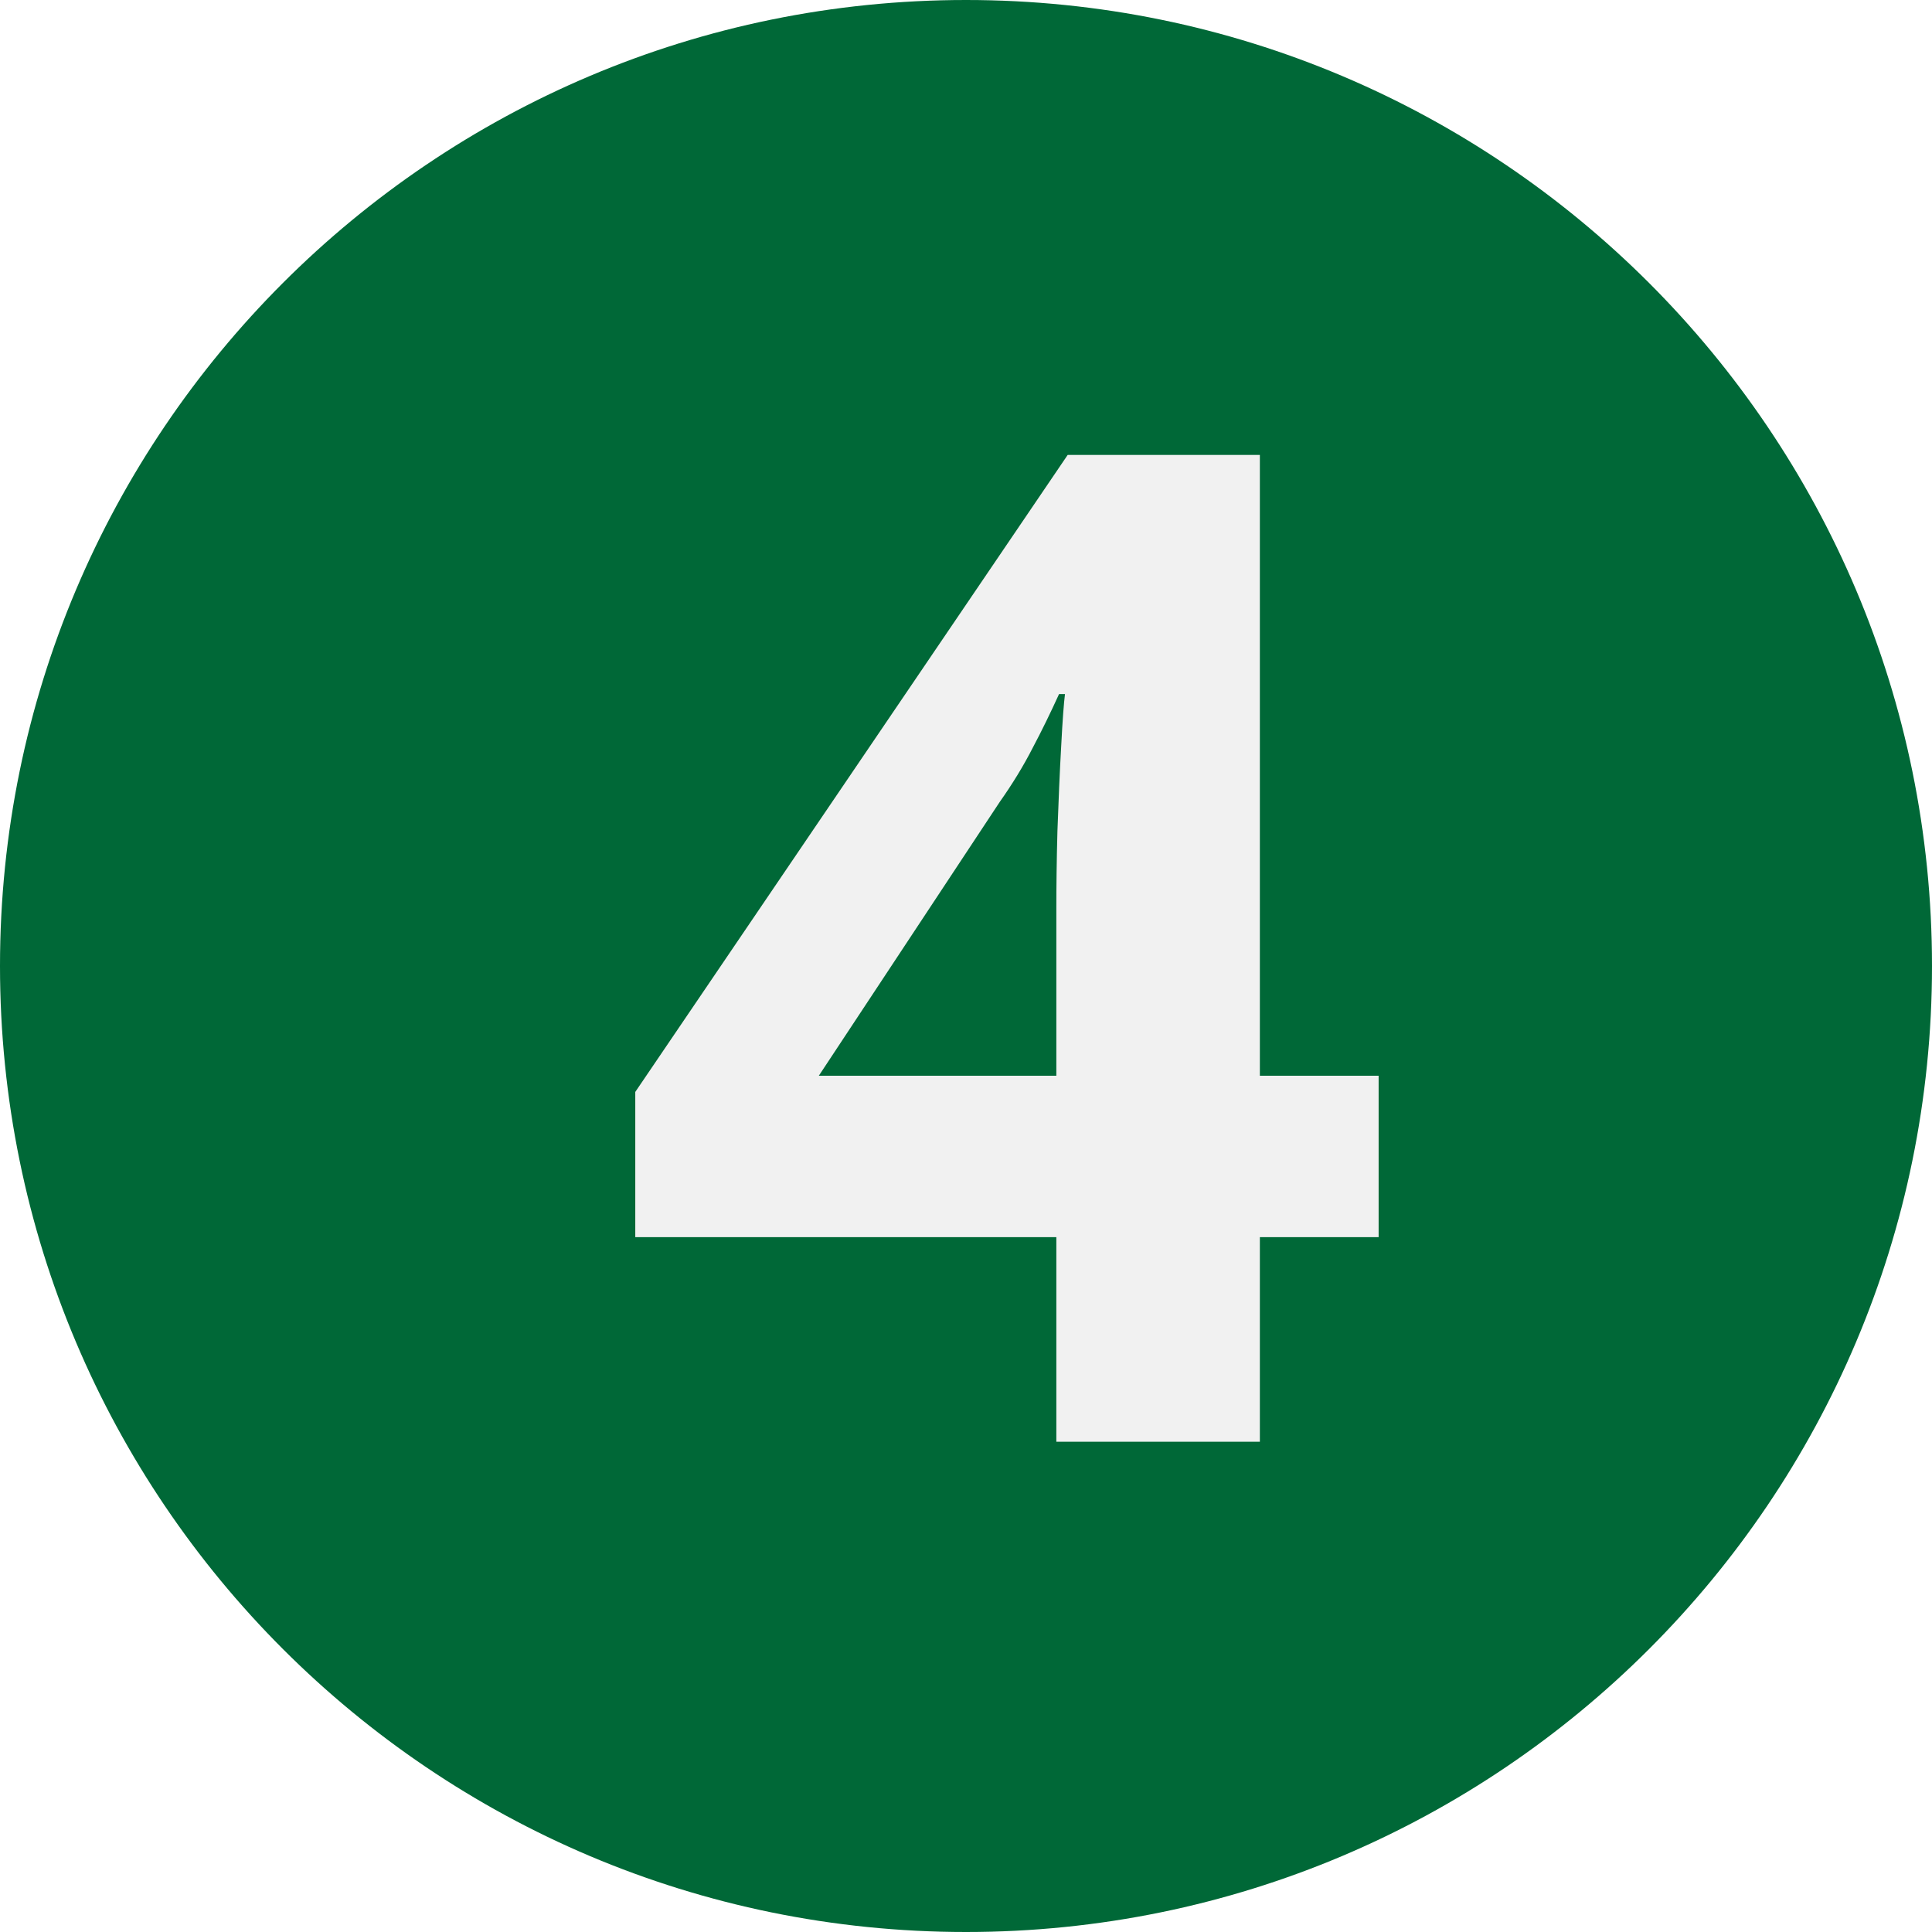
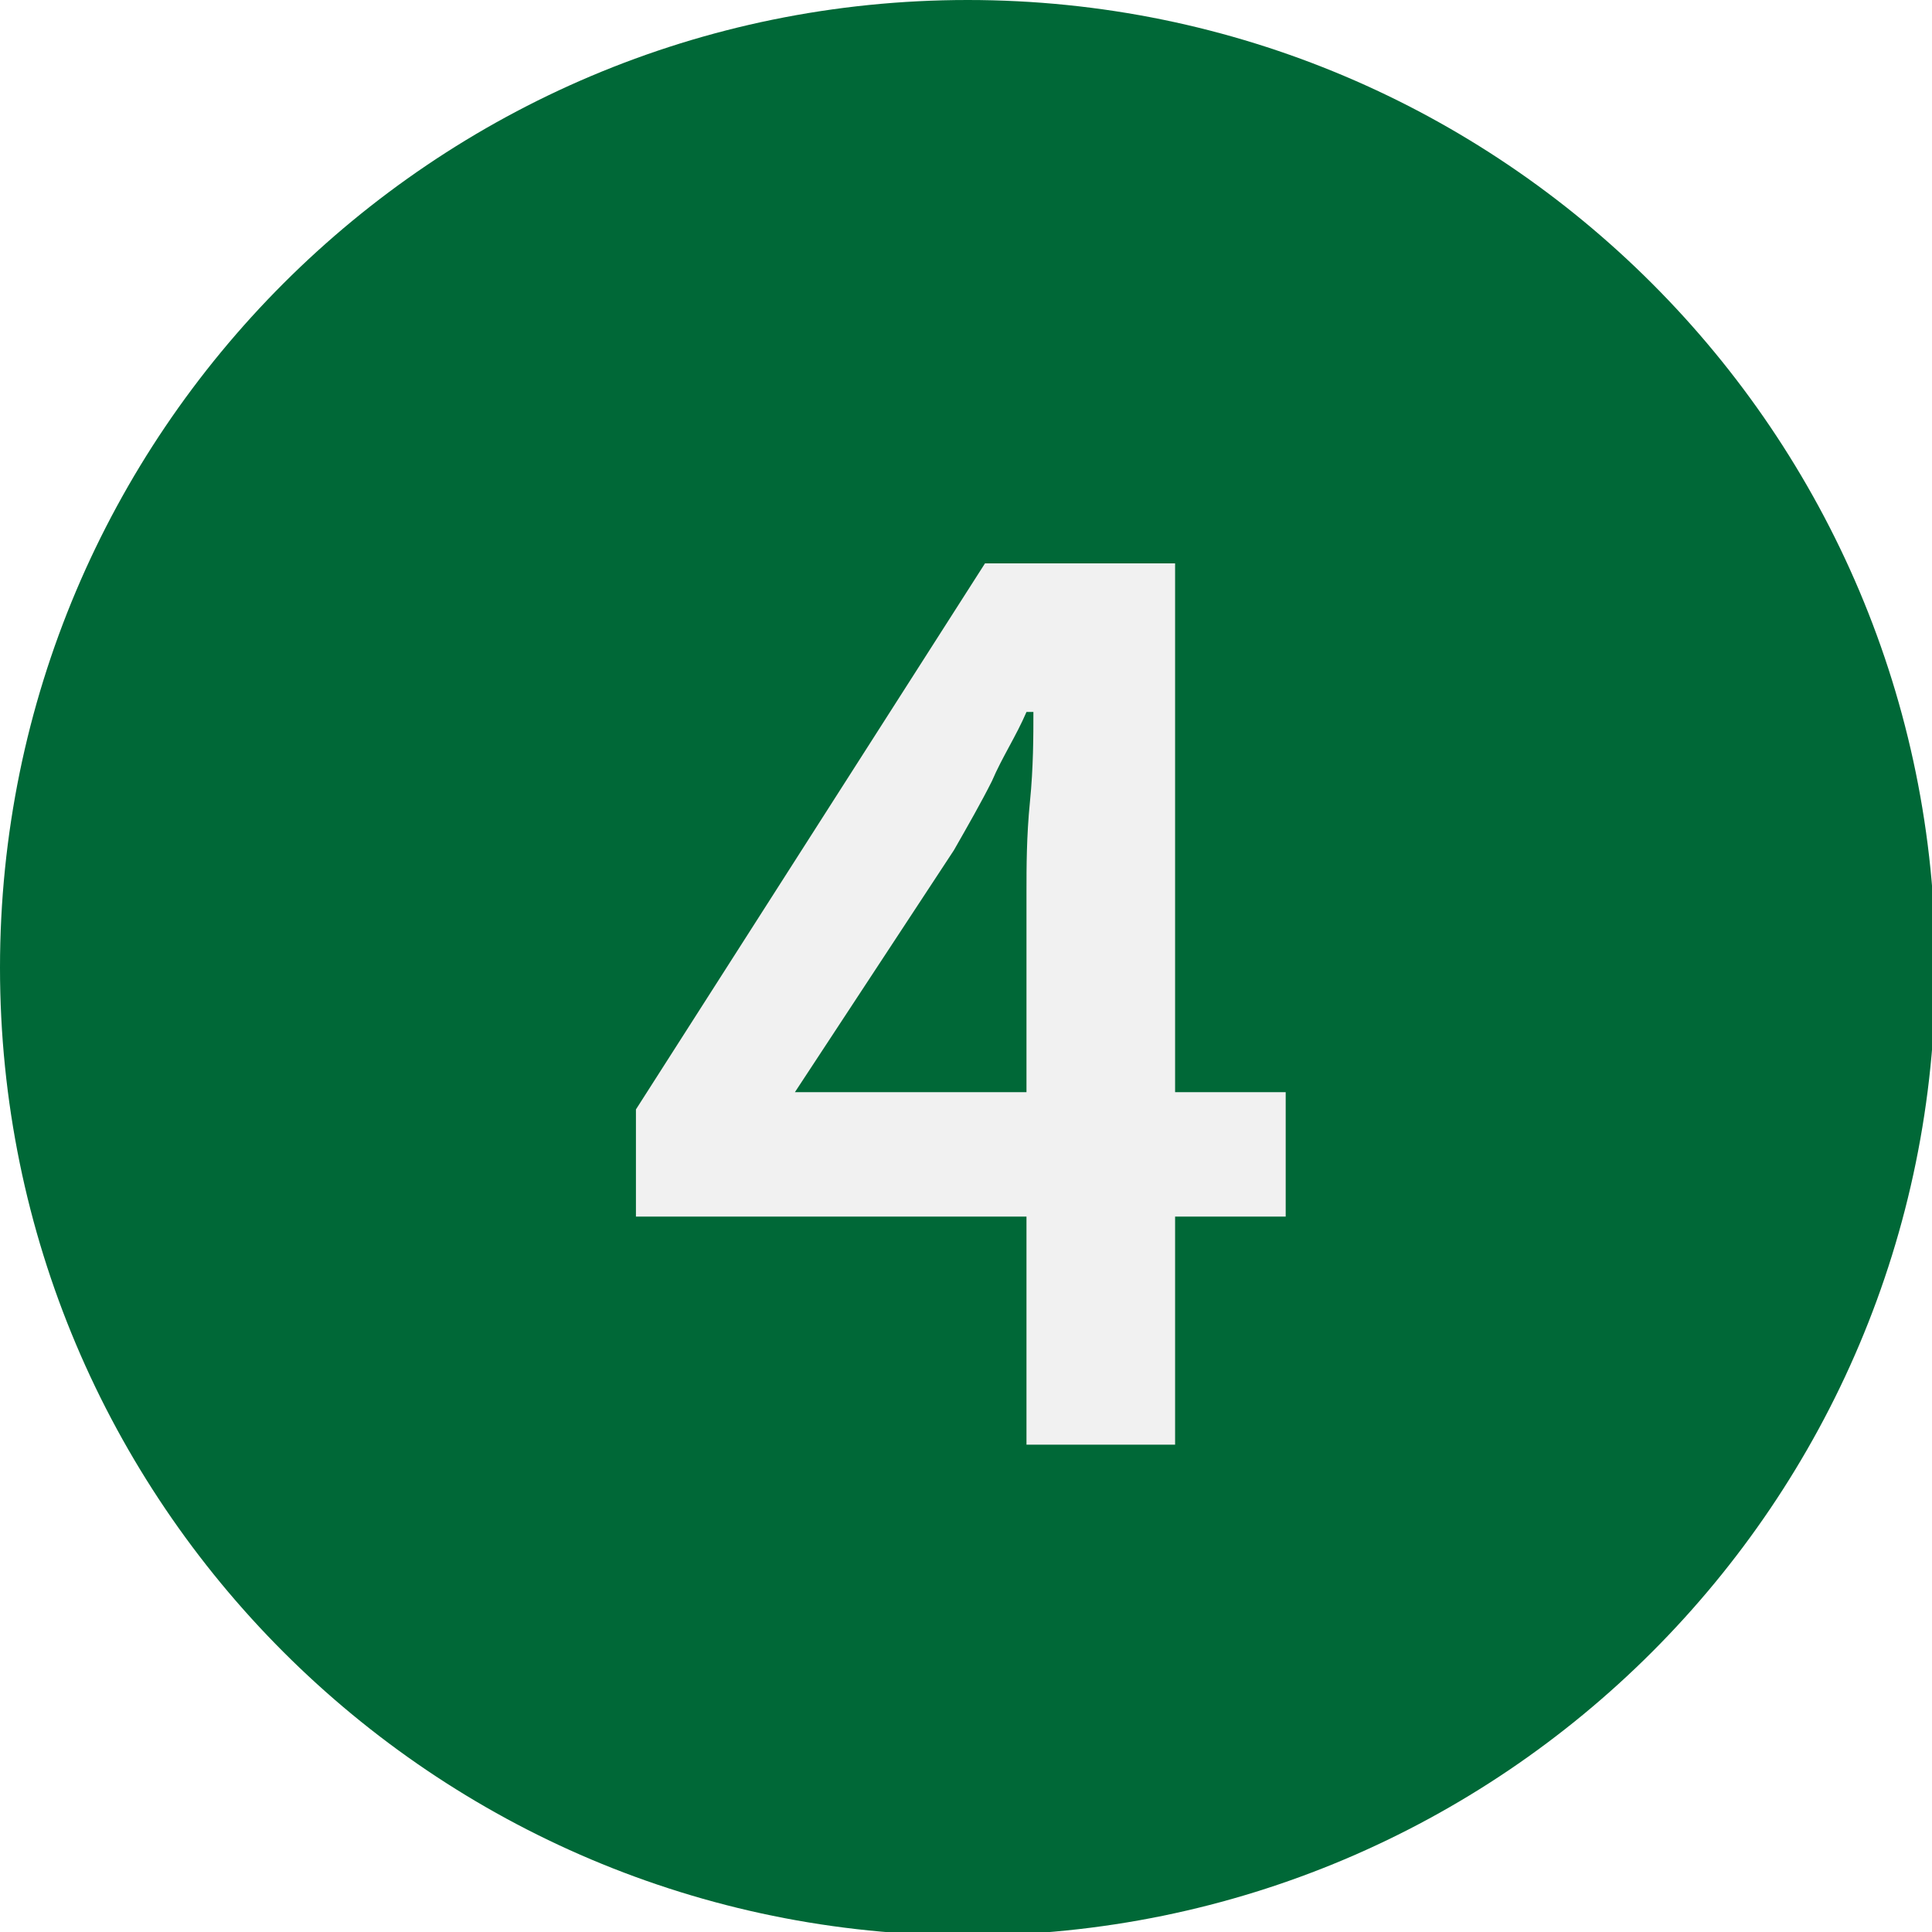
- <svg xmlns="http://www.w3.org/2000/svg" viewBox="0 0 55.92 55.92">
-   <defs>
-     <style>.cls-1{fill:#006837;}.cls-2{font-size:40px;fill:#f1f1f1;font-family:SourceSansPro-Semibold, Source Sans Pro;font-weight:600;}</style>
-   </defs>
-   <g id="Layer_2" data-name="Layer 2">
-     <g id="Mobile">
-       <circle class="cls-1" cx="27.96" cy="27.96" r="27.96" />
-       <text class="cls-2" transform="translate(17.7 41.73)">4</text>
+ <svg xmlns="http://www.w3.org/2000/svg" version="1.1" id="Layer_1" x="0px" y="0px" viewBox="0 0 55.9 55.9" style="enable-background:new 0 0 55.9 55.9;" xml:space="preserve">
+   <style type="text/css">
+ 	.st0{fill:#006837;}
+ 	.st1{enable-background:new    ;}
+ 	.st2{fill:#F1F1F1;}
+ </style>
+   <g>
+     <circle class="st0" cx="28" cy="28" r="28" />
+     <g class="st1">
+       <path class="st2" d="M37.2,35.2H34v6.6h-4.3v-6.6H18.4v-3.1l10.1-15.8H34v15.3h3.2V35.2z M29.7,31.6v-5.8c0-0.7,0-1.6,0.1-2.6    s0.1-1.9,0.1-2.6h-0.2c-0.3,0.7-0.7,1.3-1,2c-0.3,0.6-0.7,1.3-1.1,2L23,31.6H29.7z" />
    </g>
  </g>
</svg>
